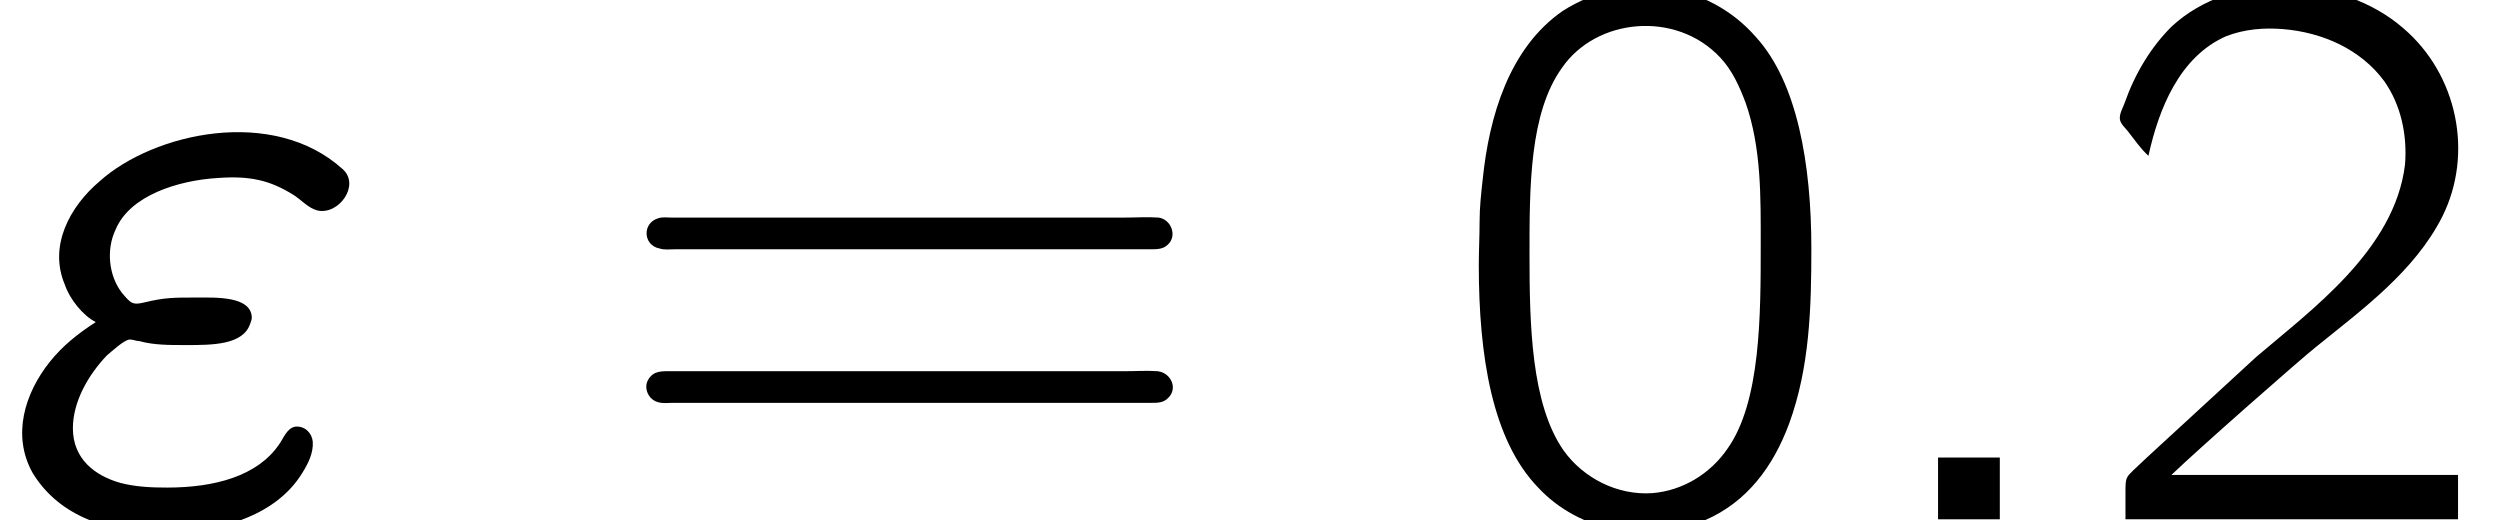
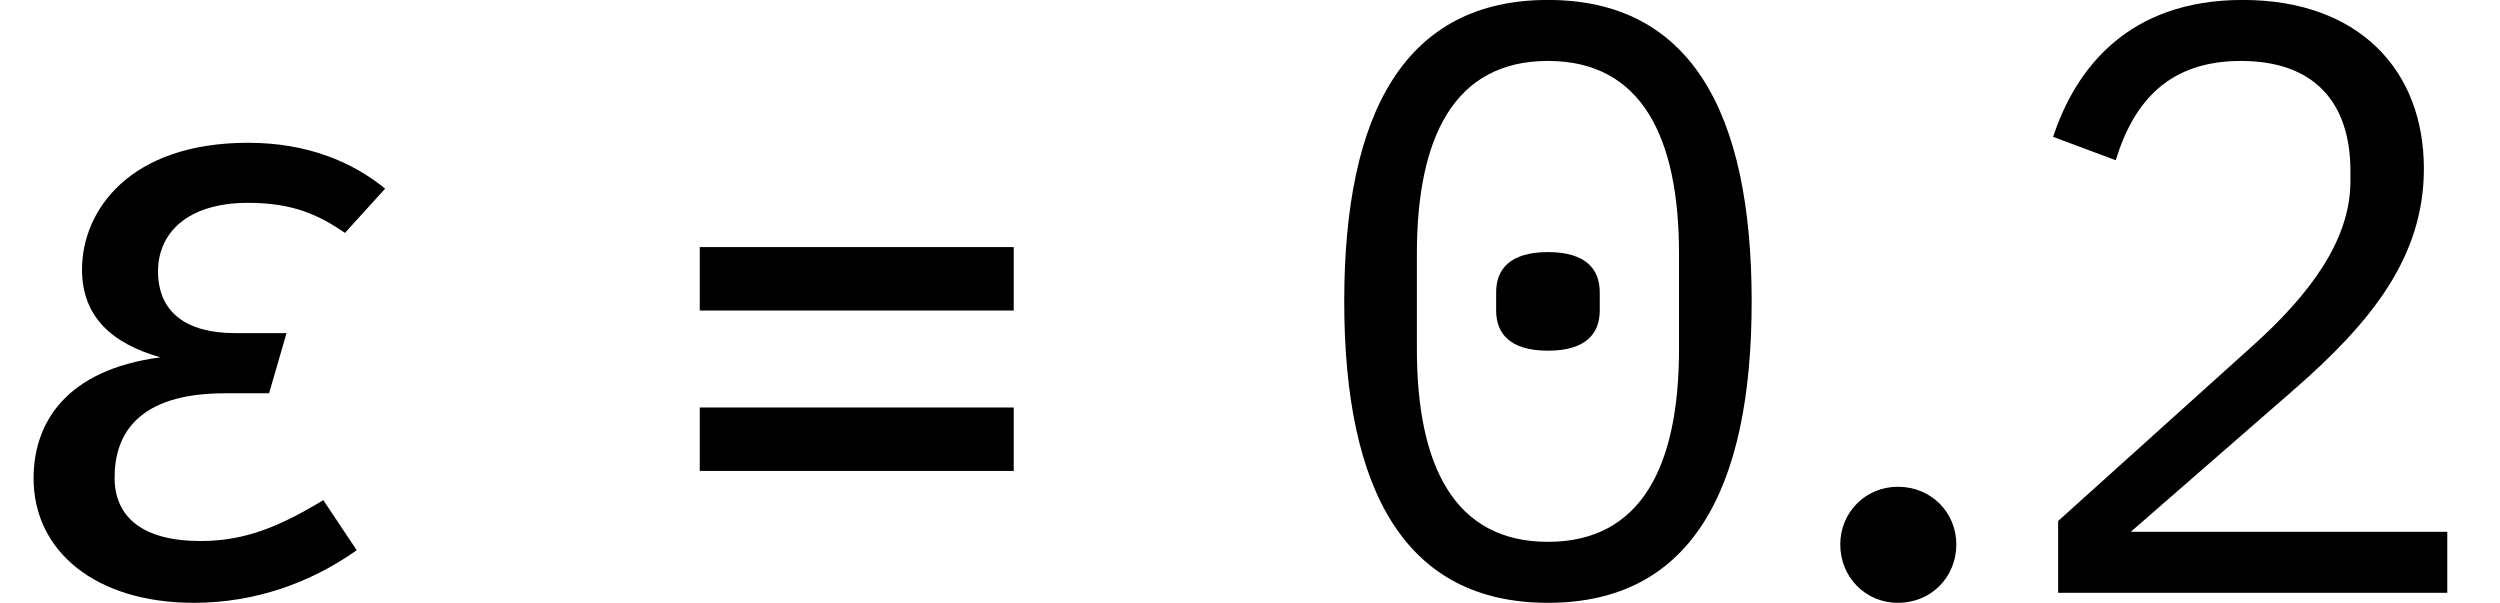
- <svg xmlns="http://www.w3.org/2000/svg" xmlns:xlink="http://www.w3.org/1999/xlink" style="width:3.157em;height:0.656em;vertical-align:-0.000em" fill="currentColor" aria-hidden="true" version="1.1" viewBox="-72 -72 31.453 6.531">
+ <svg xmlns="http://www.w3.org/2000/svg" xmlns:xlink="http://www.w3.org/1999/xlink" style="width:2.994em;height:0.722em;vertical-align:-0.012em" fill="currentColor" aria-hidden="true" version="1.1" viewBox="-72 -72 29.824 7.193">
  <defs>
-     <path id="g3-34" d="M1.205-2.481C.986-2.341 .787-2.182 .628-1.983C.309-1.584 .149-1.056 .408-.588C.707-.09 1.275 .169 2.052 .169C2.69 .169 3.457-.01 3.806-.588C3.875-.697 3.945-.837 3.935-.976C3.925-1.086 3.836-1.176 3.716-1.166C3.606-1.146 3.567-1.016 3.507-.936C3.238-.548 2.71-.399 2.102-.399C1.903-.399 1.704-.408 1.514-.458C1.196-.548 .917-.757 .917-1.146C.917-1.484 1.116-1.823 1.345-2.062C1.395-2.102 1.564-2.262 1.634-2.262C1.674-2.262 1.714-2.242 1.753-2.242C1.933-2.192 2.122-2.192 2.341-2.192C2.67-2.192 3.059-2.192 3.148-2.461C3.158-2.491 3.168-2.511 3.168-2.54C3.158-2.809 2.72-2.79 2.471-2.79C2.182-2.79 2.072-2.79 1.823-2.73C1.664-2.69 1.644-2.72 1.534-2.849C1.365-3.068 1.335-3.397 1.455-3.646C1.634-4.075 2.242-4.264 2.74-4.294C3.148-4.324 3.397-4.264 3.686-4.085C3.786-4.025 3.875-3.915 3.995-3.885C4.264-3.826 4.533-4.204 4.314-4.403C3.437-5.2 1.933-4.862 1.255-4.254C.877-3.935 .608-3.437 .817-2.949C.877-2.77 1.046-2.56 1.205-2.481Z" />
-     <path id="g3-58" d="M1.066-.777V0H1.843V-.777H1.066Z" />
-     <path id="g5-48" d="M1.574-6.396C.897-5.928 .648-5.061 .568-4.284C.548-4.105 .528-3.925 .528-3.746S.518-3.377 .518-3.198C.518-2.052 .687-.996 1.265-.399C1.773 .149 2.66 .339 3.367 .01C3.895-.219 4.224-.667 4.423-1.205C4.682-1.913 4.702-2.67 4.702-3.407C4.702-4.473 4.523-5.499 4.005-6.067C3.397-6.765 2.371-6.904 1.574-6.396ZM3.557-5.808C3.706-5.649 3.796-5.45 3.875-5.24C4.075-4.672 4.065-4.045 4.065-3.447C4.065-2.57 4.065-1.474 3.646-.887C3.427-.568 3.078-.359 2.7-.329C2.262-.299 1.833-.518 1.584-.867C1.176-1.455 1.156-2.451 1.156-3.337C1.156-4.184 1.156-5.111 1.564-5.679C1.993-6.306 2.999-6.406 3.557-5.808Z" />
-     <path id="g5-50" d="M.807-4.573C.936-5.161 1.196-5.818 1.783-6.077C2.012-6.167 2.262-6.187 2.501-6.167C2.989-6.127 3.477-5.918 3.776-5.509C3.985-5.21 4.065-4.832 4.035-4.463C3.905-3.387 2.849-2.63 2.162-2.042L.787-.777L.618-.618C.528-.528 .518-.528 .518-.349V0H4.702V-.558H1.096C1.415-.867 2.74-2.032 2.919-2.172C3.497-2.64 4.154-3.118 4.503-3.806C4.902-4.603 4.692-5.599 4.015-6.177C3.238-6.854 1.863-6.914 1.096-6.197C.837-5.938 .638-5.609 .508-5.24C.488-5.181 .438-5.101 .448-5.031C.458-4.971 .518-4.922 .548-4.882C.628-4.782 .707-4.663 .807-4.573Z" />
-     <path id="g5-61" d="M.707-3.786C.508-3.726 .518-3.447 .727-3.407C.787-3.387 .857-3.397 .917-3.397H6.904C6.984-3.397 7.064-3.397 7.123-3.457C7.243-3.567 7.163-3.776 7.004-3.796C6.864-3.806 6.725-3.796 6.585-3.796H.877C.827-3.796 .757-3.806 .707-3.786ZM.588-1.763C.518-1.654 .588-1.504 .707-1.474C.767-1.455 .827-1.465 .887-1.465H6.914C6.994-1.465 7.064-1.465 7.123-1.524C7.253-1.644 7.163-1.843 6.994-1.863C6.854-1.873 6.715-1.863 6.575-1.863H.887C.757-1.863 .658-1.873 .588-1.763Z" />
+     <path id="g0-56" d="M2.152 .086C3.371 .086 3.902-.868 3.902-2.503S3.371-5.093 2.152-5.093S.402-4.139 .402-2.503S.933 .086 2.152 .086ZM2.152-.438C1.349-.438 1.026-1.09 1.026-2.095V-2.912C1.026-3.917 1.349-4.569 2.152-4.569S3.278-3.917 3.278-2.912V-2.095C3.278-1.09 2.955-.438 2.152-.438ZM2.152-2.08C2.482-2.08 2.597-2.231 2.597-2.425V-2.582C2.597-2.776 2.482-2.927 2.152-2.927S1.707-2.776 1.707-2.582V-2.425C1.707-2.231 1.822-2.08 2.152-2.08Z" />
+     <path id="g0-60" d="M3.852-.524H1.133L2.532-1.743C3.199-2.324 3.651-2.884 3.651-3.644C3.651-4.49 3.092-5.093 2.095-5.093C1.112-5.093 .66-4.505 .466-3.917L1.004-3.716C1.162-4.232 1.47-4.569 2.08-4.569C2.697-4.569 3.02-4.225 3.02-3.622V-3.536C3.02-3.027 2.668-2.561 2.181-2.123L.509-.617V0H3.852V-.524Z" />
+     <path id="g2-15" d="M.854-.911C.574-.911 .359-.689 .359-.416C.359-.136 .574 .086 .854 .086C1.141 .086 1.356-.136 1.356-.416C1.356-.689 1.141-.911 .854-.911Z" />
+     <path id="g2-30" d="M.445-1.047H3.142V-1.592H.445V-1.047ZM.445-2.425H3.142V-2.97H.445V-2.425Z" />
+     <path id="g2-1468" d="M1.664 .086C2.188 .086 2.668-.086 3.063-.366L2.776-.796C2.396-.567 2.102-.445 1.722-.445C1.219-.445 .983-.653 .983-.99C.983-1.363 1.184-1.714 1.93-1.714H2.31L2.46-2.231H2.016C1.6-2.231 1.356-2.41 1.356-2.762C1.356-3.084 1.6-3.35 2.13-3.35C2.511-3.35 2.733-3.249 2.962-3.092L3.307-3.472C3.027-3.701 2.64-3.866 2.13-3.866C1.112-3.866 .703-3.285 .703-2.776C.703-2.367 .968-2.138 1.377-2.023C.56-1.915 .287-1.456 .287-.983C.287-.359 .818 .086 1.664 .086Z" />
+     <use id="g3-56" xlink:href="#g0-56" transform="scale(1.388889)" />
+     <use id="g3-60" xlink:href="#g0-60" transform="scale(1.388889)" />
+     <use id="g5-15" xlink:href="#g2-15" transform="scale(1.388889)" />
+     <use id="g5-30" xlink:href="#g2-30" transform="scale(1.388889)" />
+     <use id="g5-1468" xlink:href="#g2-1468" transform="scale(1.388889)" />
  </defs>
-   <g id="page3">
-     <use x="-72" y="-65.469" xlink:href="#g3-34" />
-     <use x="-64.429" y="-65.469" xlink:href="#g5-61" />
-     <use x="-53.913" y="-65.469" xlink:href="#g5-48" />
-     <use x="-48.683" y="-65.469" xlink:href="#g3-58" />
-     <use x="-45.777" y="-65.469" xlink:href="#g5-50" />
+   <g id="page2">
+     <use x="-72" y="-64.927" xlink:href="#g5-1468" />
+     <use x="-64.271" y="-64.927" xlink:href="#g5-30" />
+     <use x="-56.522" y="-64.927" xlink:href="#g3-56" />
+     <use x="-50.544" y="-64.927" xlink:href="#g5-15" />
+     <use x="-48.153" y="-64.927" xlink:href="#g3-60" />
  </g>
</svg>
